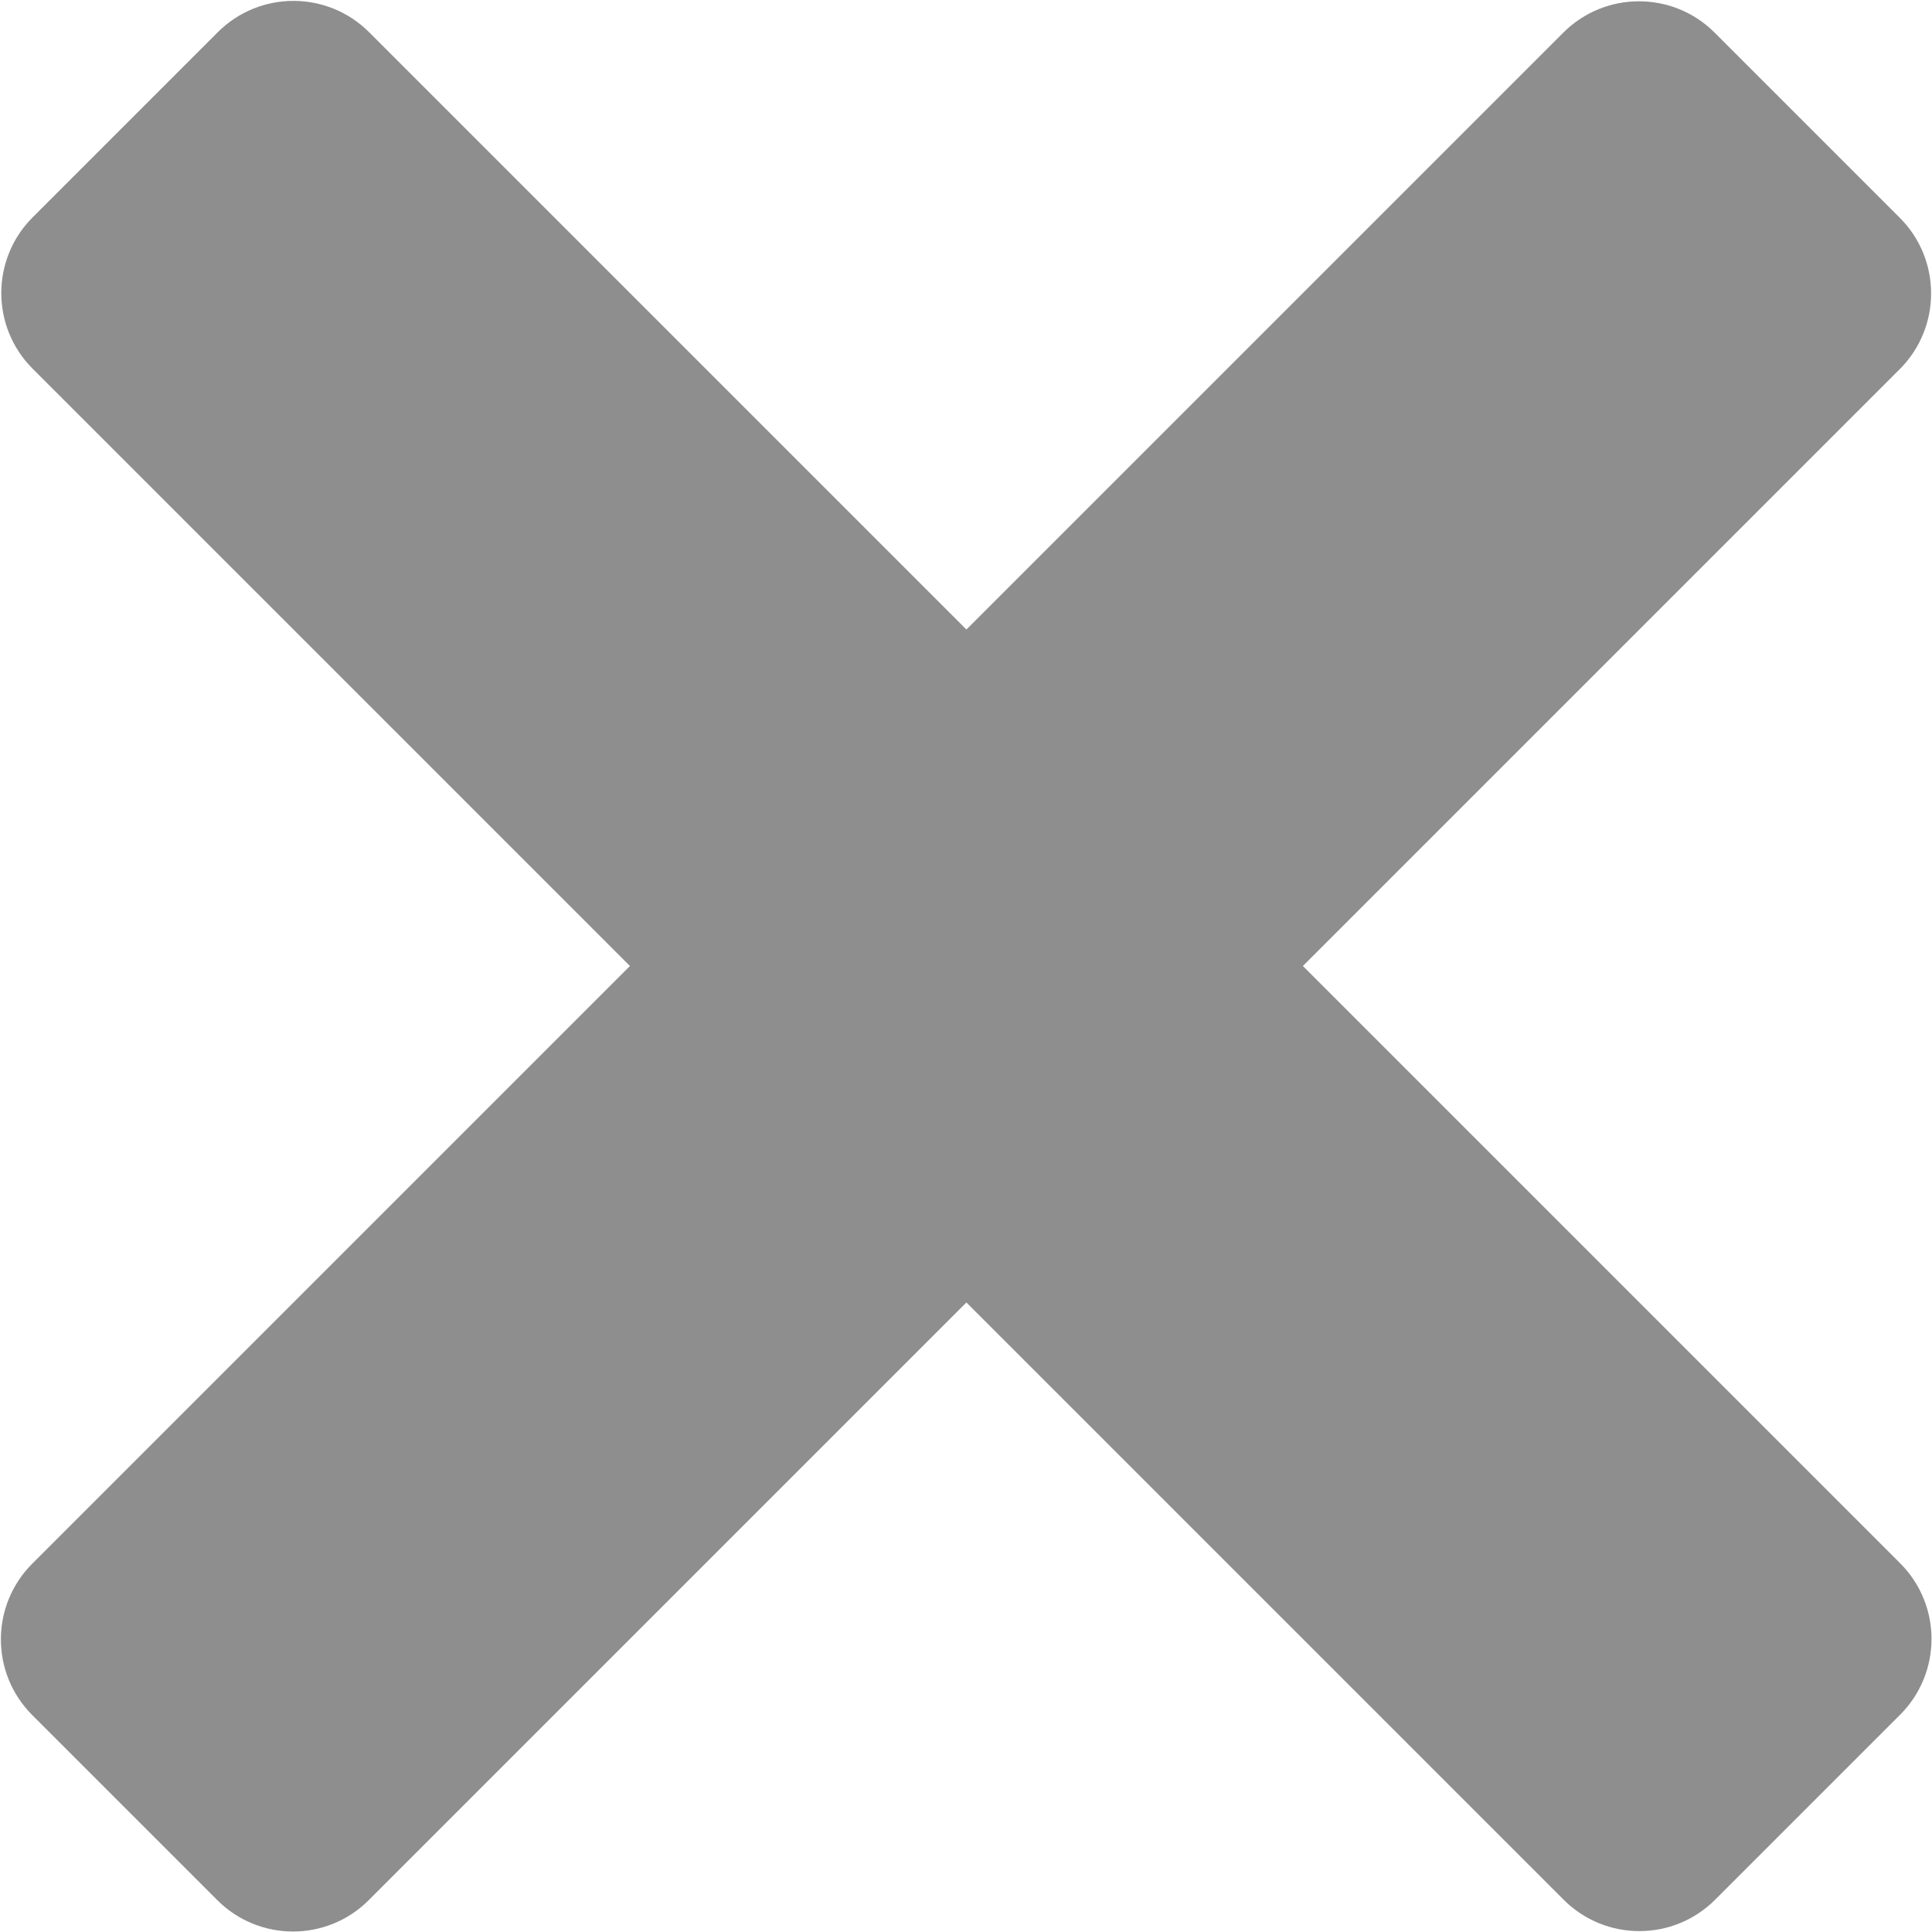
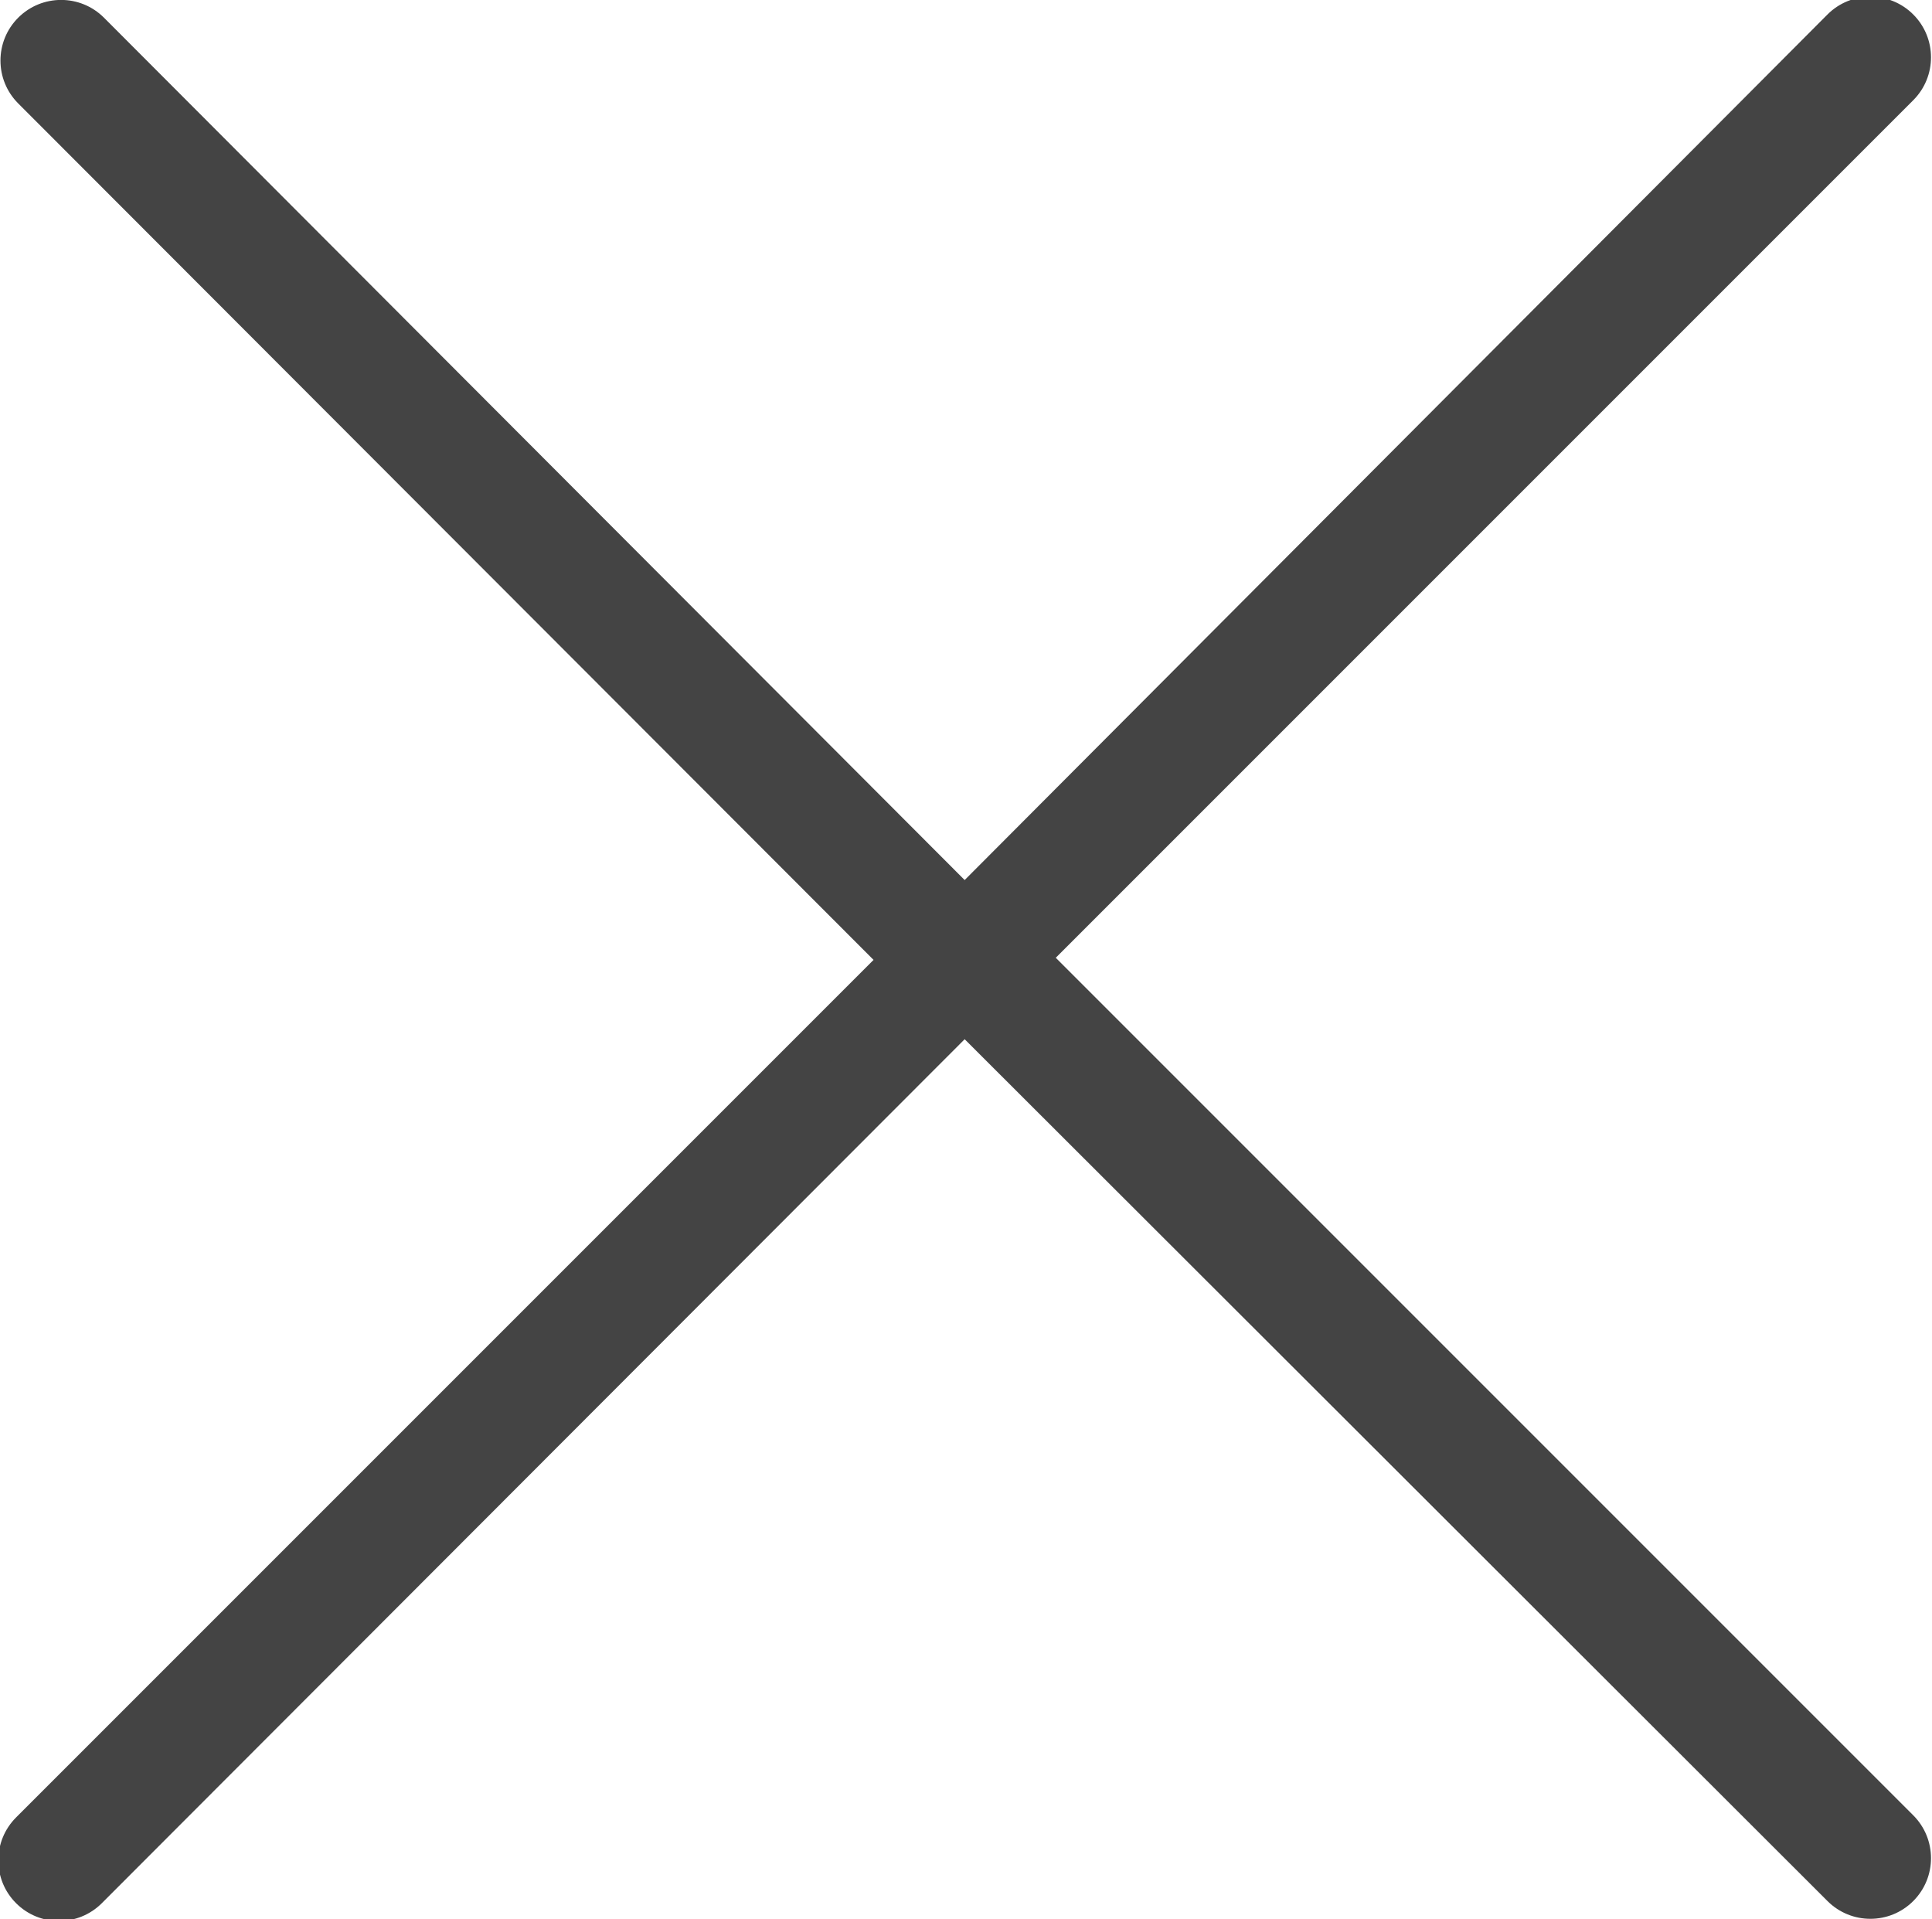
- <svg xmlns="http://www.w3.org/2000/svg" id="Layer_1" data-name="Layer 1" viewBox="0 0 8.12 8.12">
+ <svg xmlns="http://www.w3.org/2000/svg" id="Layer_1" data-name="Layer 1" viewBox="0 0 36.05 35.8">
  <defs>
-     <style>.cls-1{fill:#8e8e8e;}</style>
+     <style>.cls-1{fill:#444;}</style>
  </defs>
-   <rect class="cls-1" x="3.06" y="-0.94" width="2" height="10" rx="0.45" ry="0.45" transform="translate(-1.68 4.06) rotate(-45)" />
-   <rect class="cls-1" x="3.06" y="-0.94" width="2" height="10" rx="0.45" ry="0.45" transform="translate(4.06 -1.68) rotate(45)" />
+   <path class="cls-1" d="M16.3,17.91l-16,16a1.13,1.13,0,1,0,1.6,1.6L18,19.39,34.1,35.47a1.13,1.13,0,0,0,1.6-1.6l-16-16,16-16a1.13,1.13,0,0,0-1.6-1.6L18,16.42,1.94.33a1.13,1.13,0,0,0-1.6,1.6Z" />
</svg>
